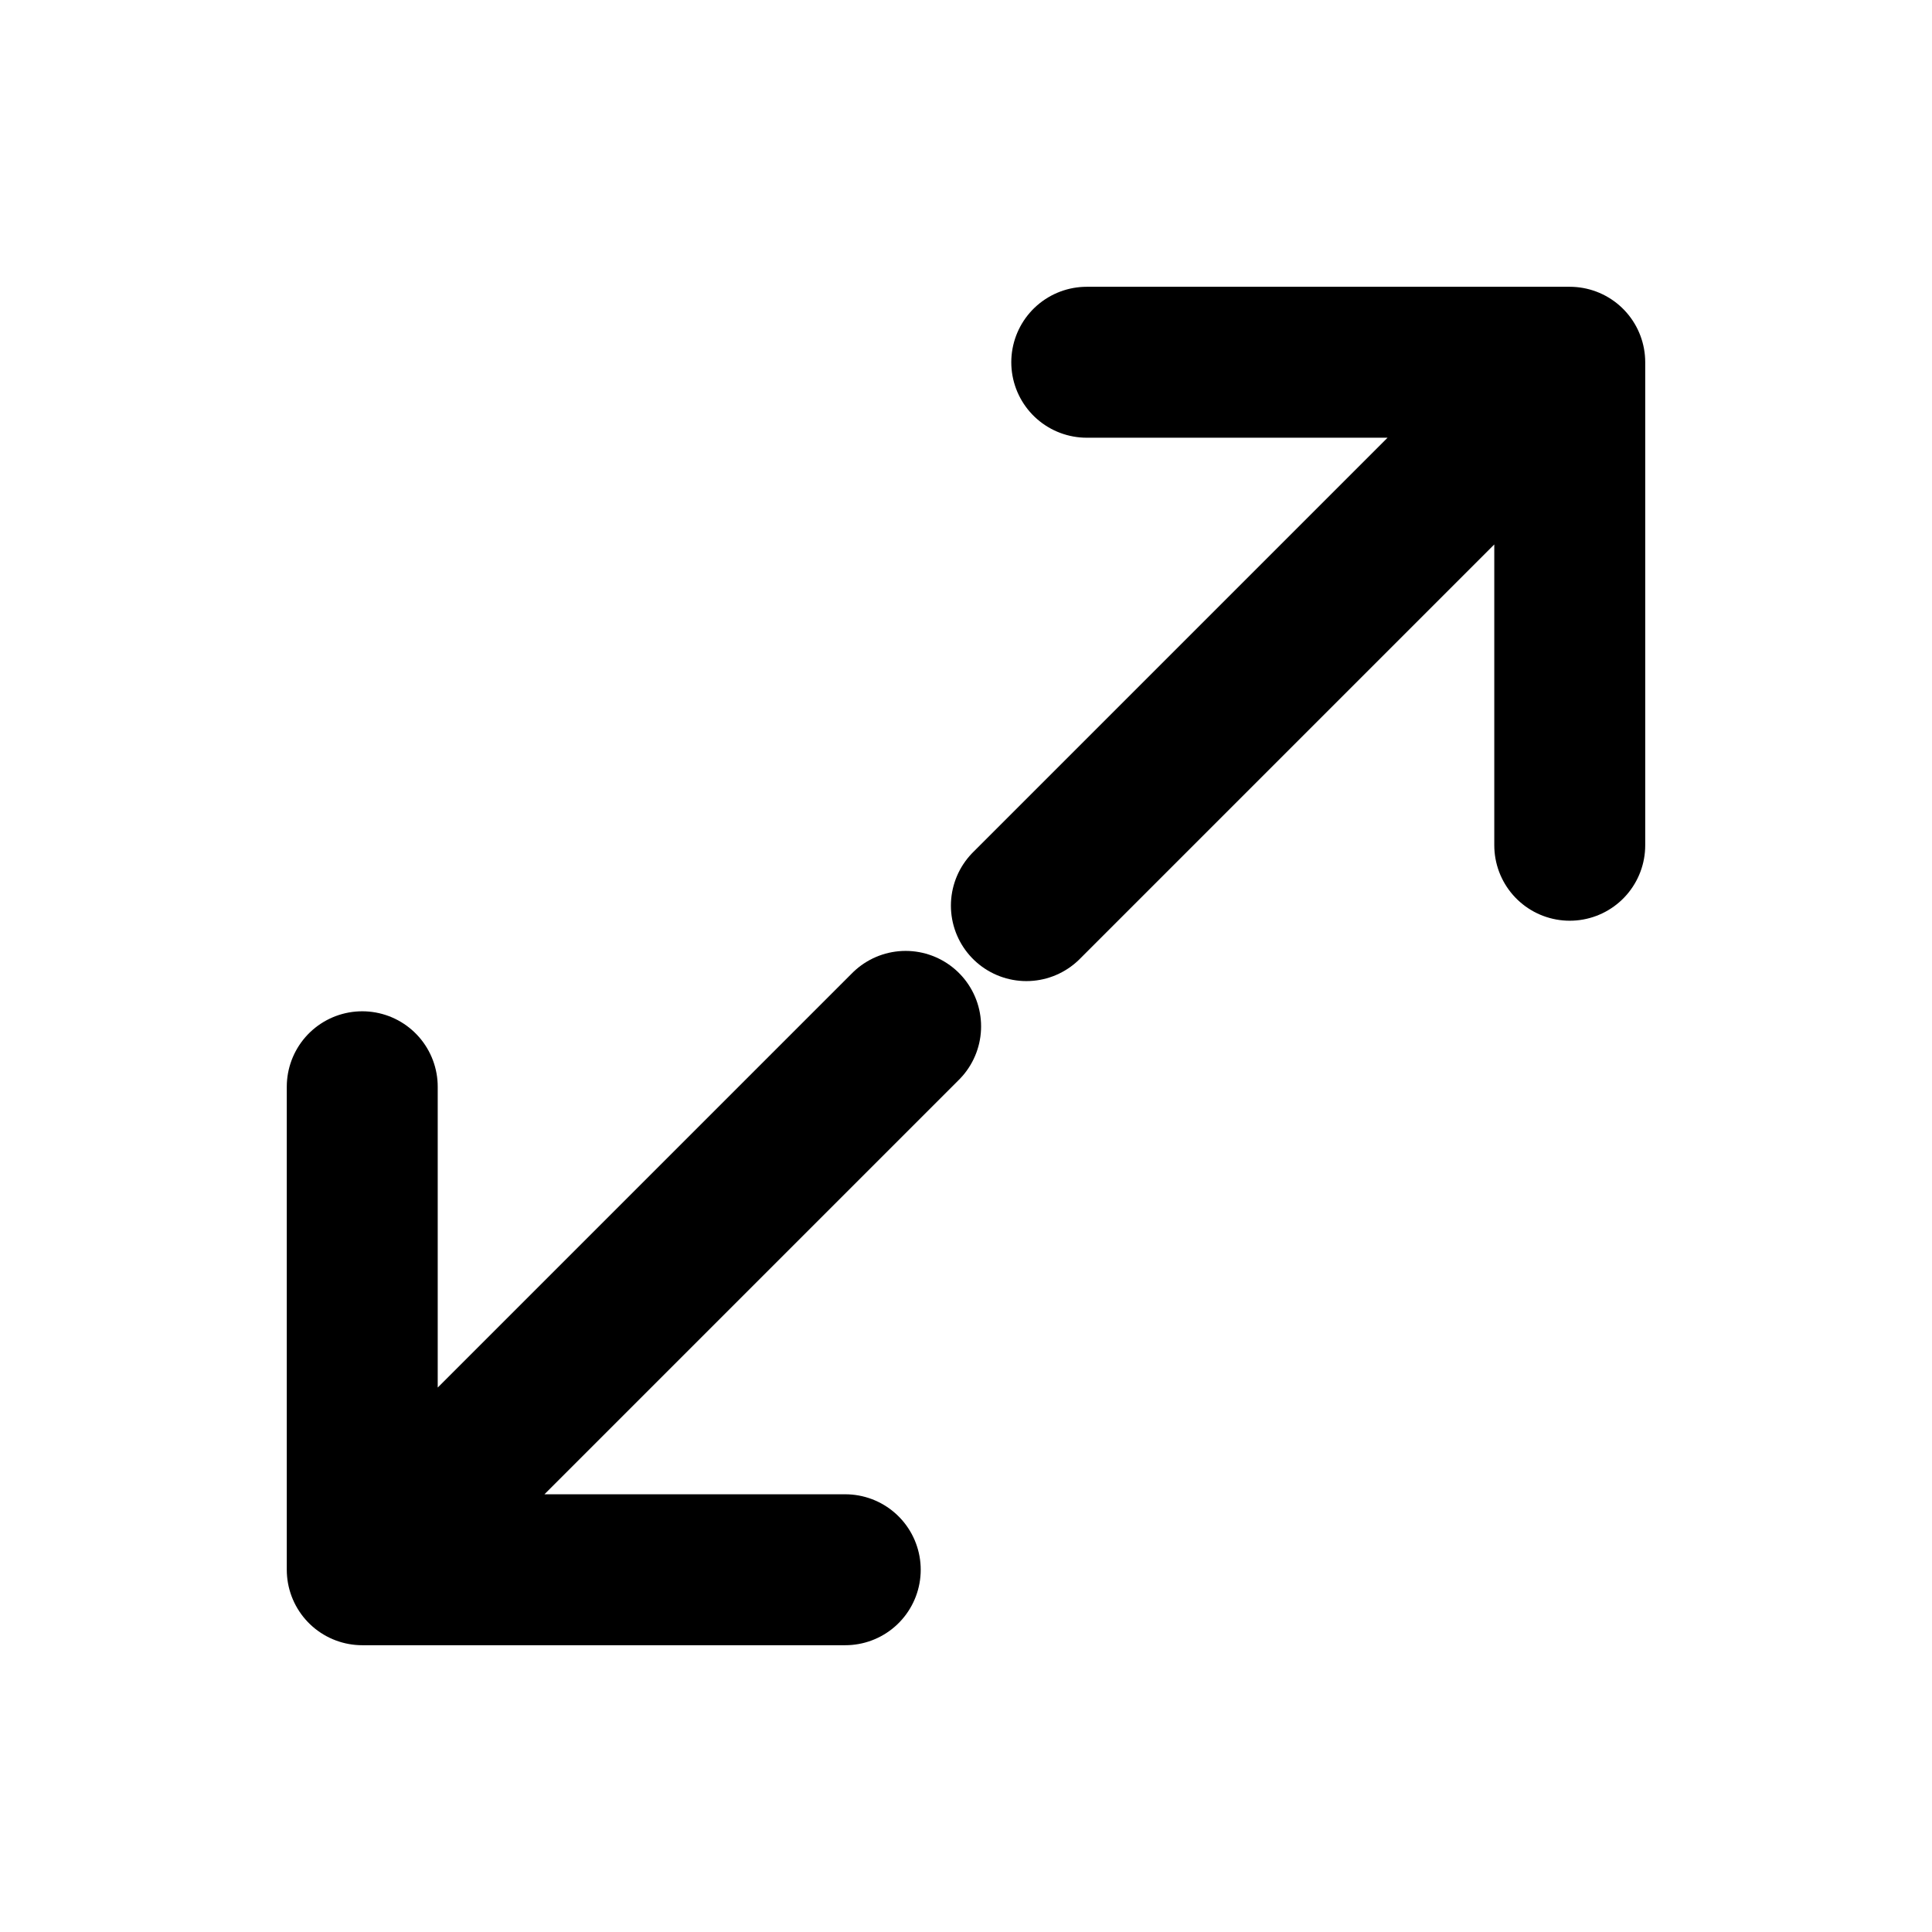
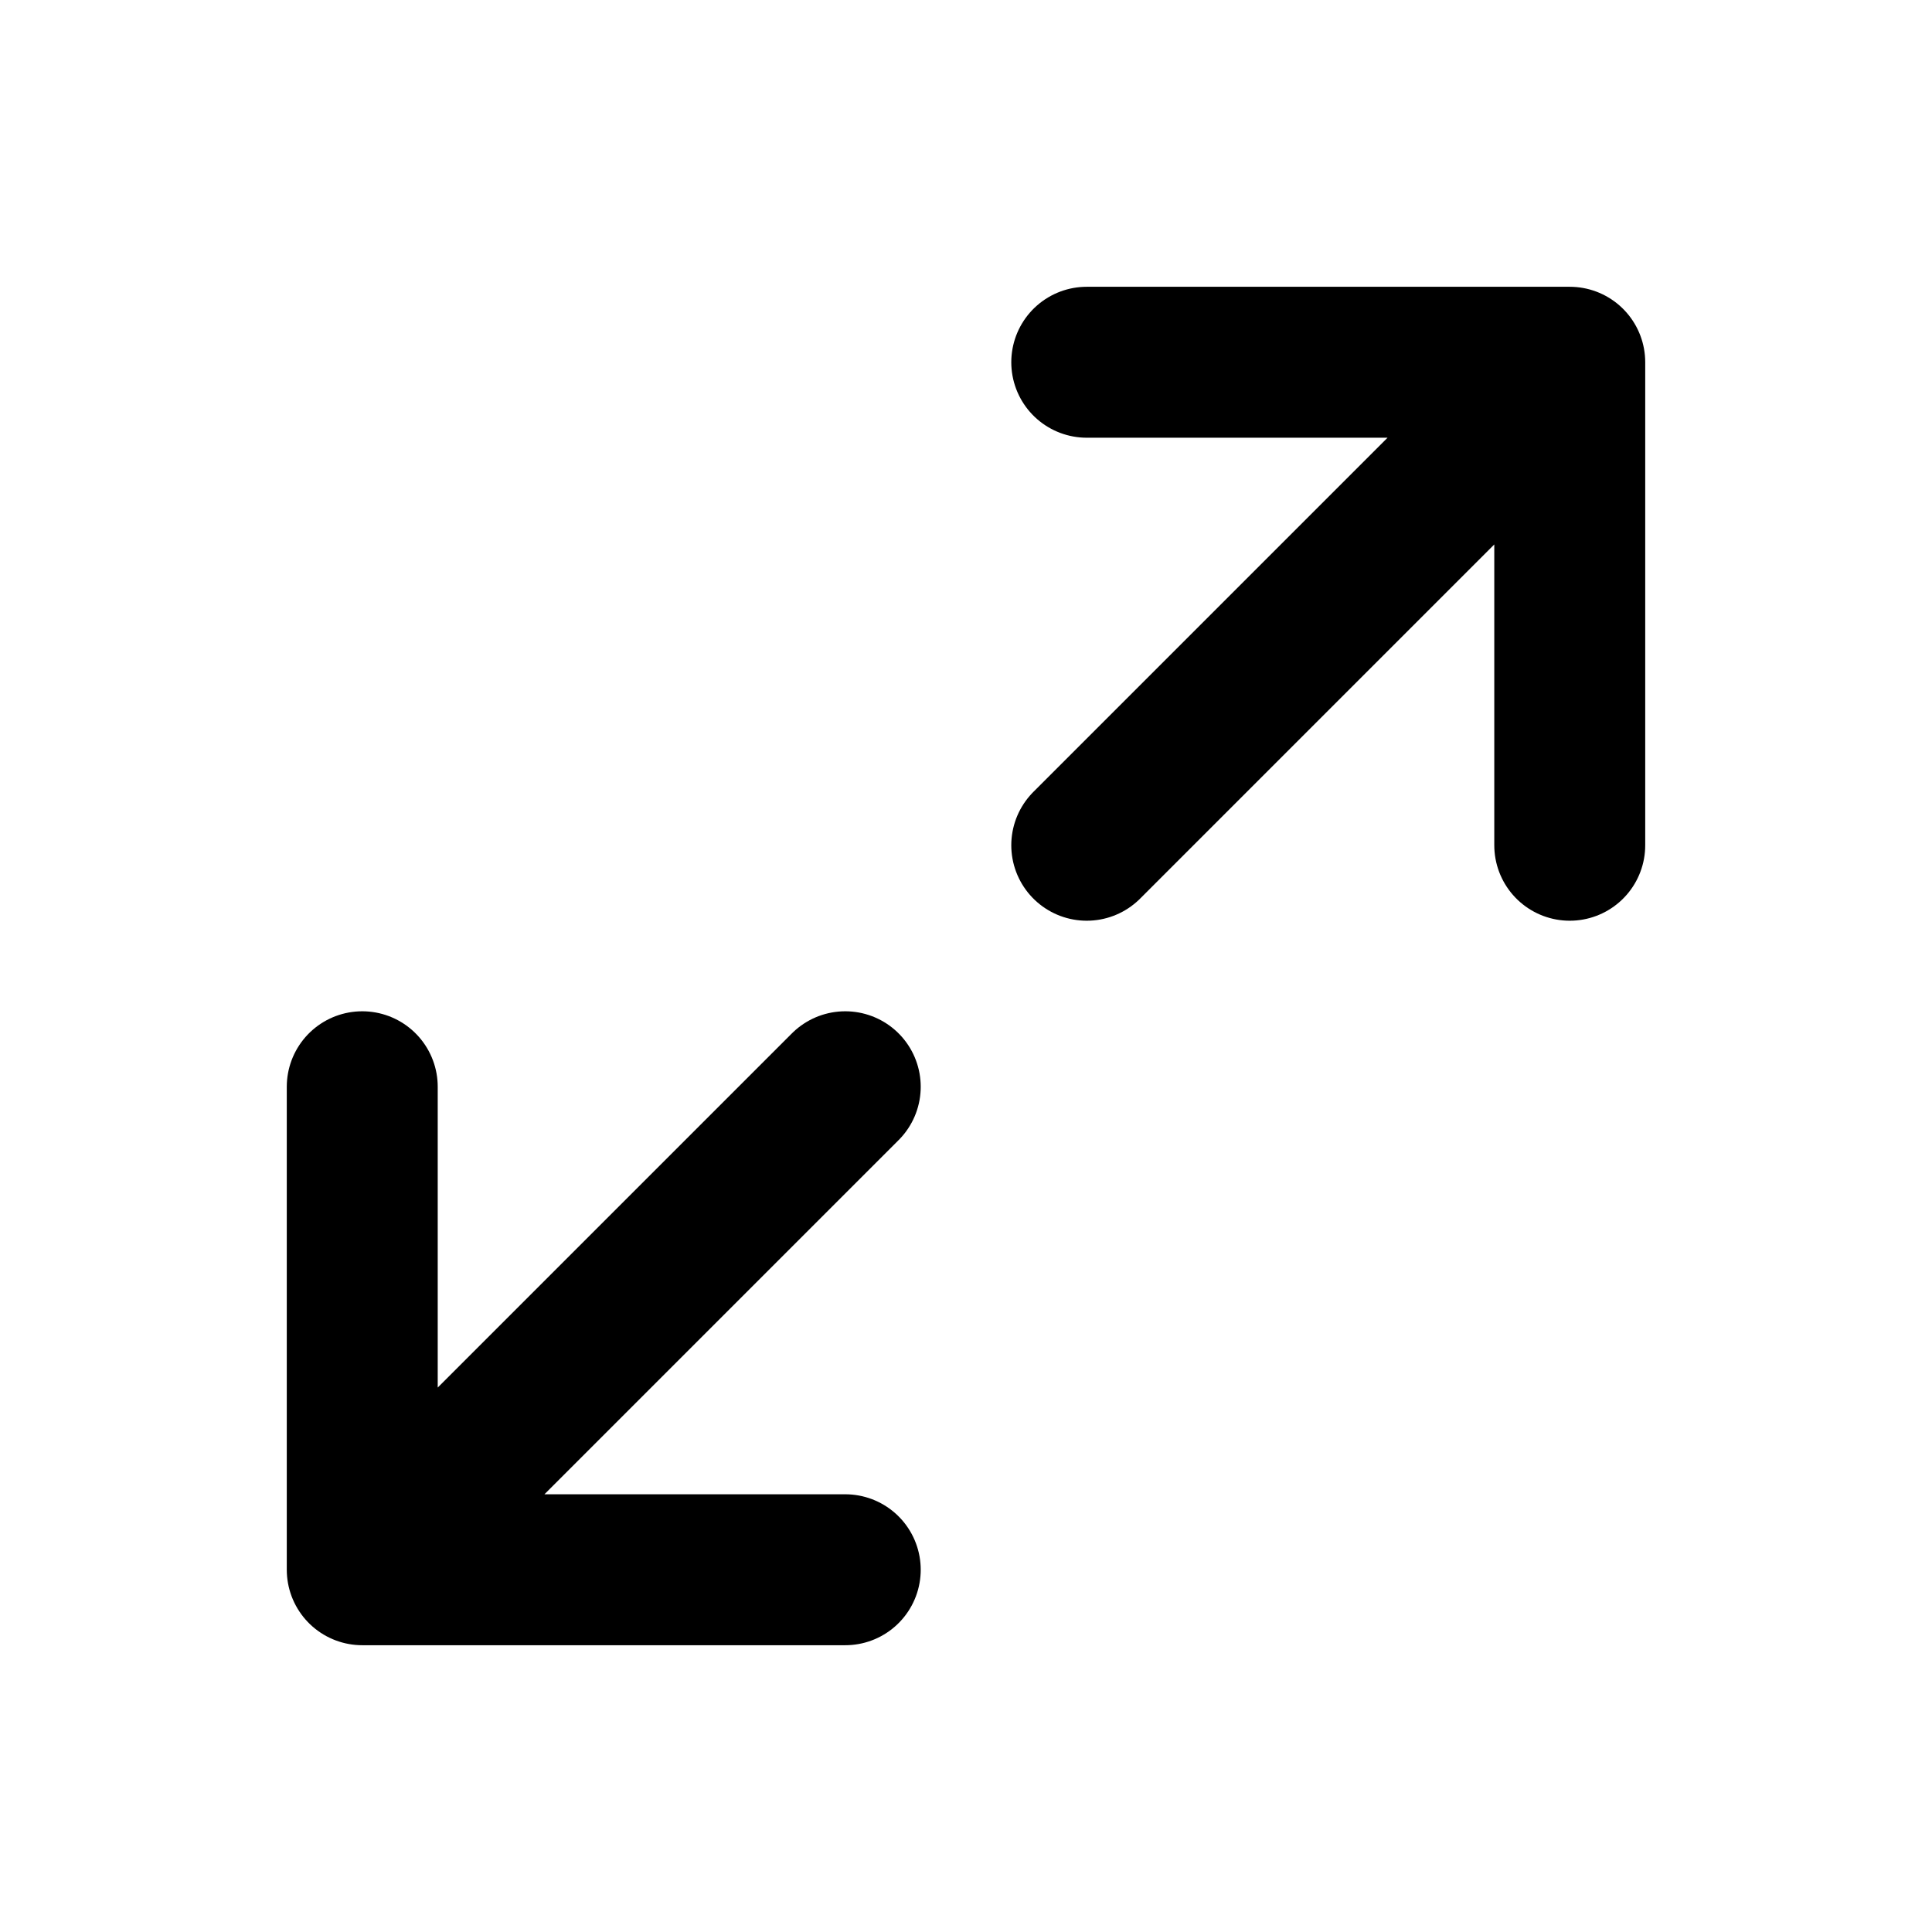
<svg xmlns="http://www.w3.org/2000/svg" width="16" height="16" viewBox="0 0 16 16" fill="none" stroke="currentColor" stroke-width="1.25" stroke-linecap="round" stroke-linejoin="round">
-   <path d="M9 3h4v4M13 3l-4.5 4.5" />
-   <path d="M7 13H3V9M3 13l4.5-4.5" />
+   <path d="M9 3h4v4M13 3l-4 4" />
+   <path d="M7 13H3V9M3 13l4-4" />
</svg>
